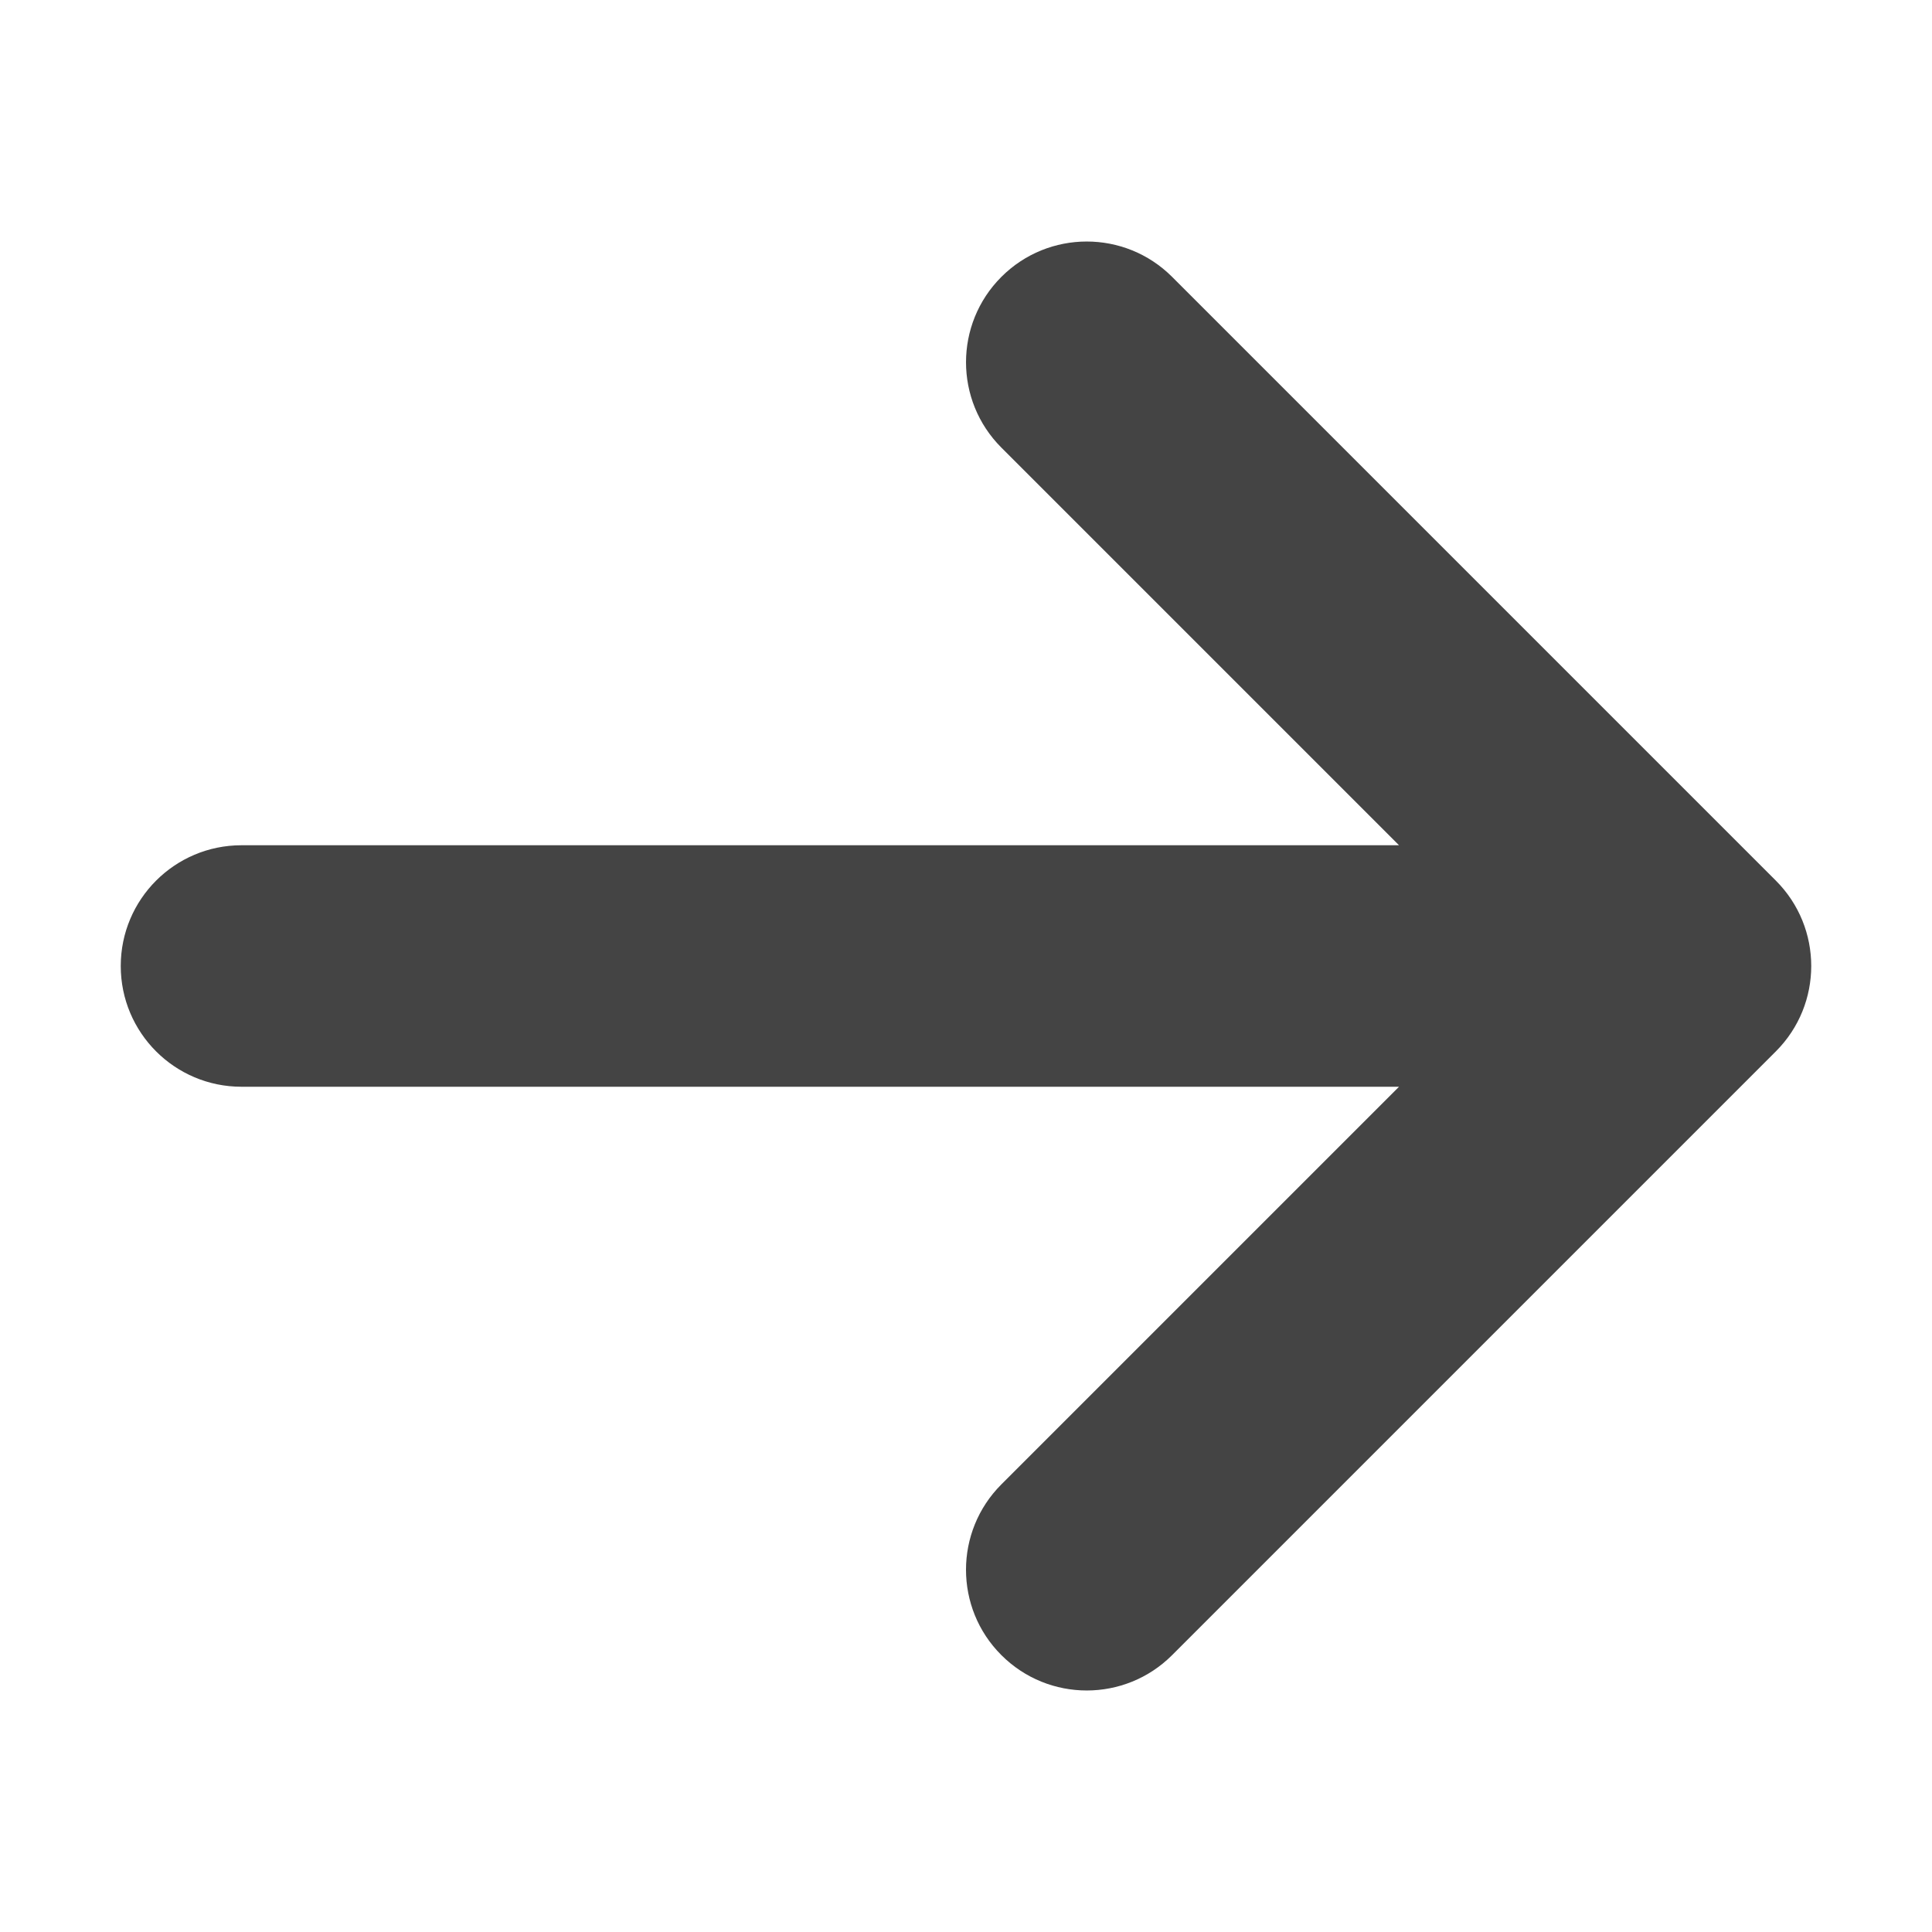
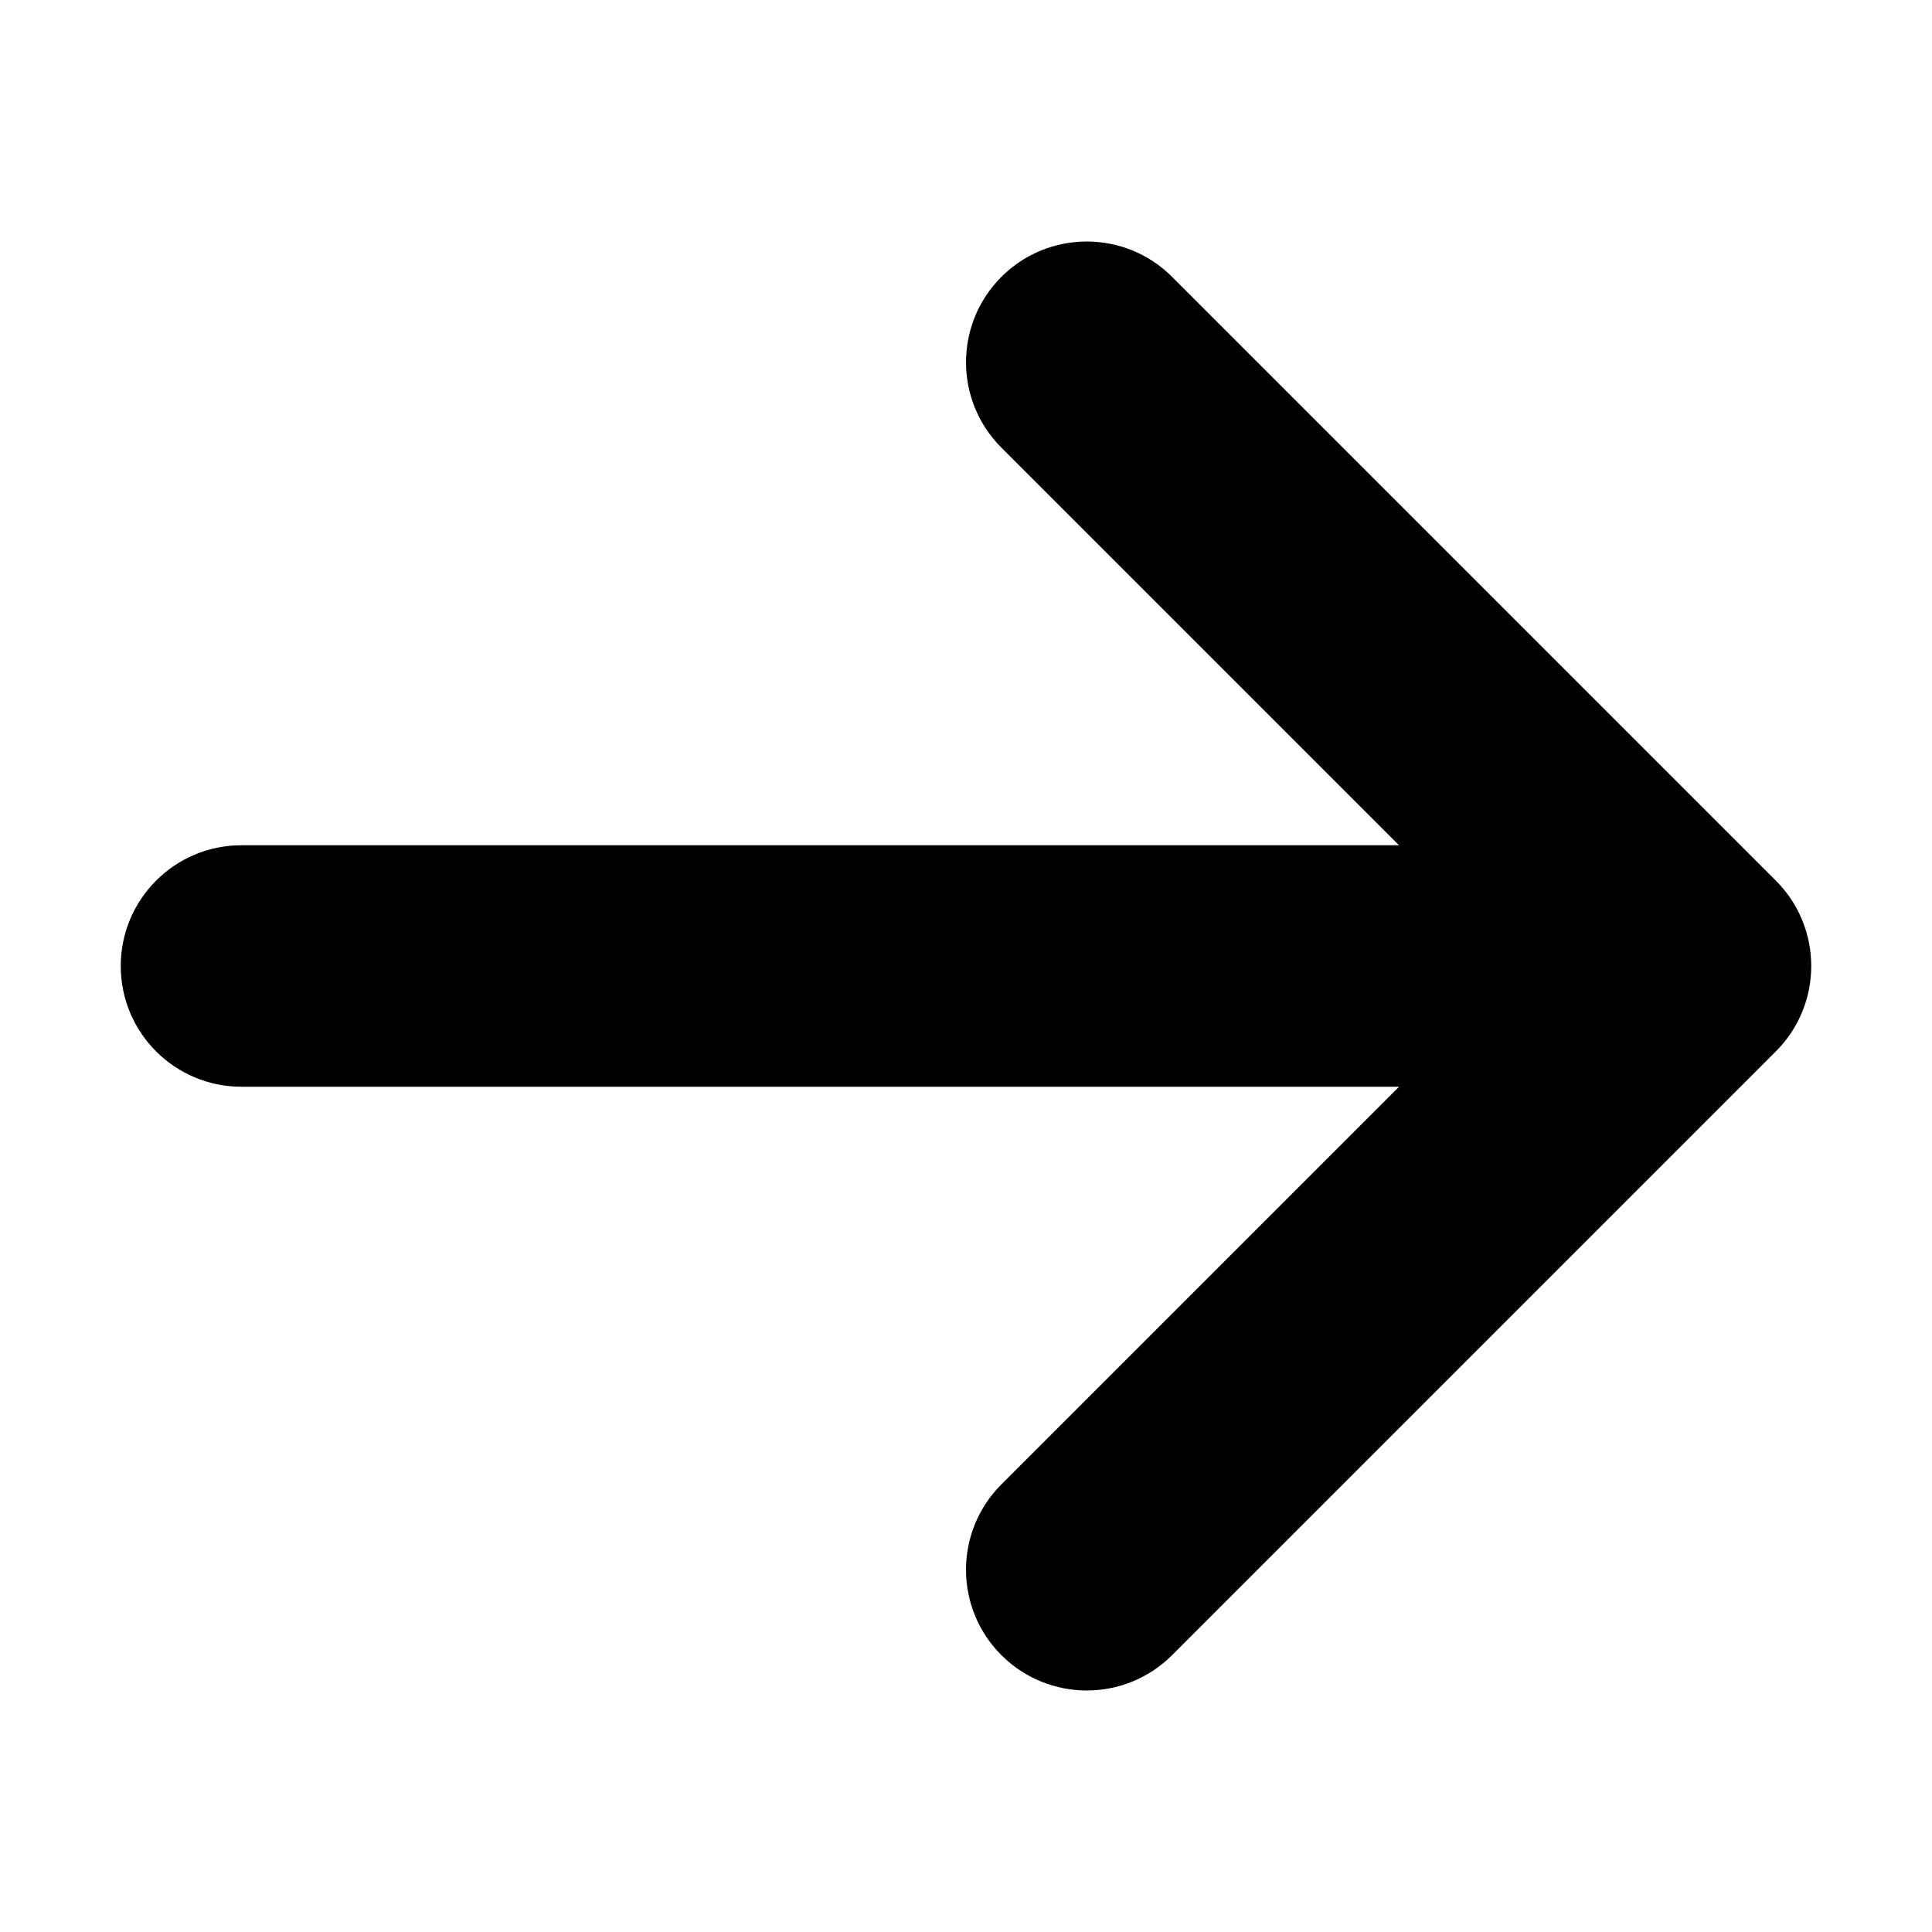
<svg xmlns="http://www.w3.org/2000/svg" version="1.1" width="32" height="32" viewBox="0 0 32 32">
-   <path fill="#444" d="M19.414 27.414l10-10c0.781-0.781 0.781-2.047 0-2.828l-10-10c-0.781-0.781-2.047-0.781-2.828 0s-0.781 2.047 0 2.828l6.586 6.586h-19.172c-1.105 0-2 0.895-2 2s0.895 2 2 2h19.172l-6.586 6.586c-0.39 0.39-0.586 0.902-0.586 1.414s0.195 1.024 0.586 1.414c0.781 0.781 2.047 0.781 2.828 0z" />
+   <path d="M19.414 27.414l10-10c0.781-0.781 0.781-2.047 0-2.828l-10-10c-0.781-0.781-2.047-0.781-2.828 0s-0.781 2.047 0 2.828l6.586 6.586h-19.172c-1.105 0-2 0.895-2 2s0.895 2 2 2h19.172l-6.586 6.586c-0.39 0.39-0.586 0.902-0.586 1.414s0.195 1.024 0.586 1.414c0.781 0.781 2.047 0.781 2.828 0z" />
</svg>
